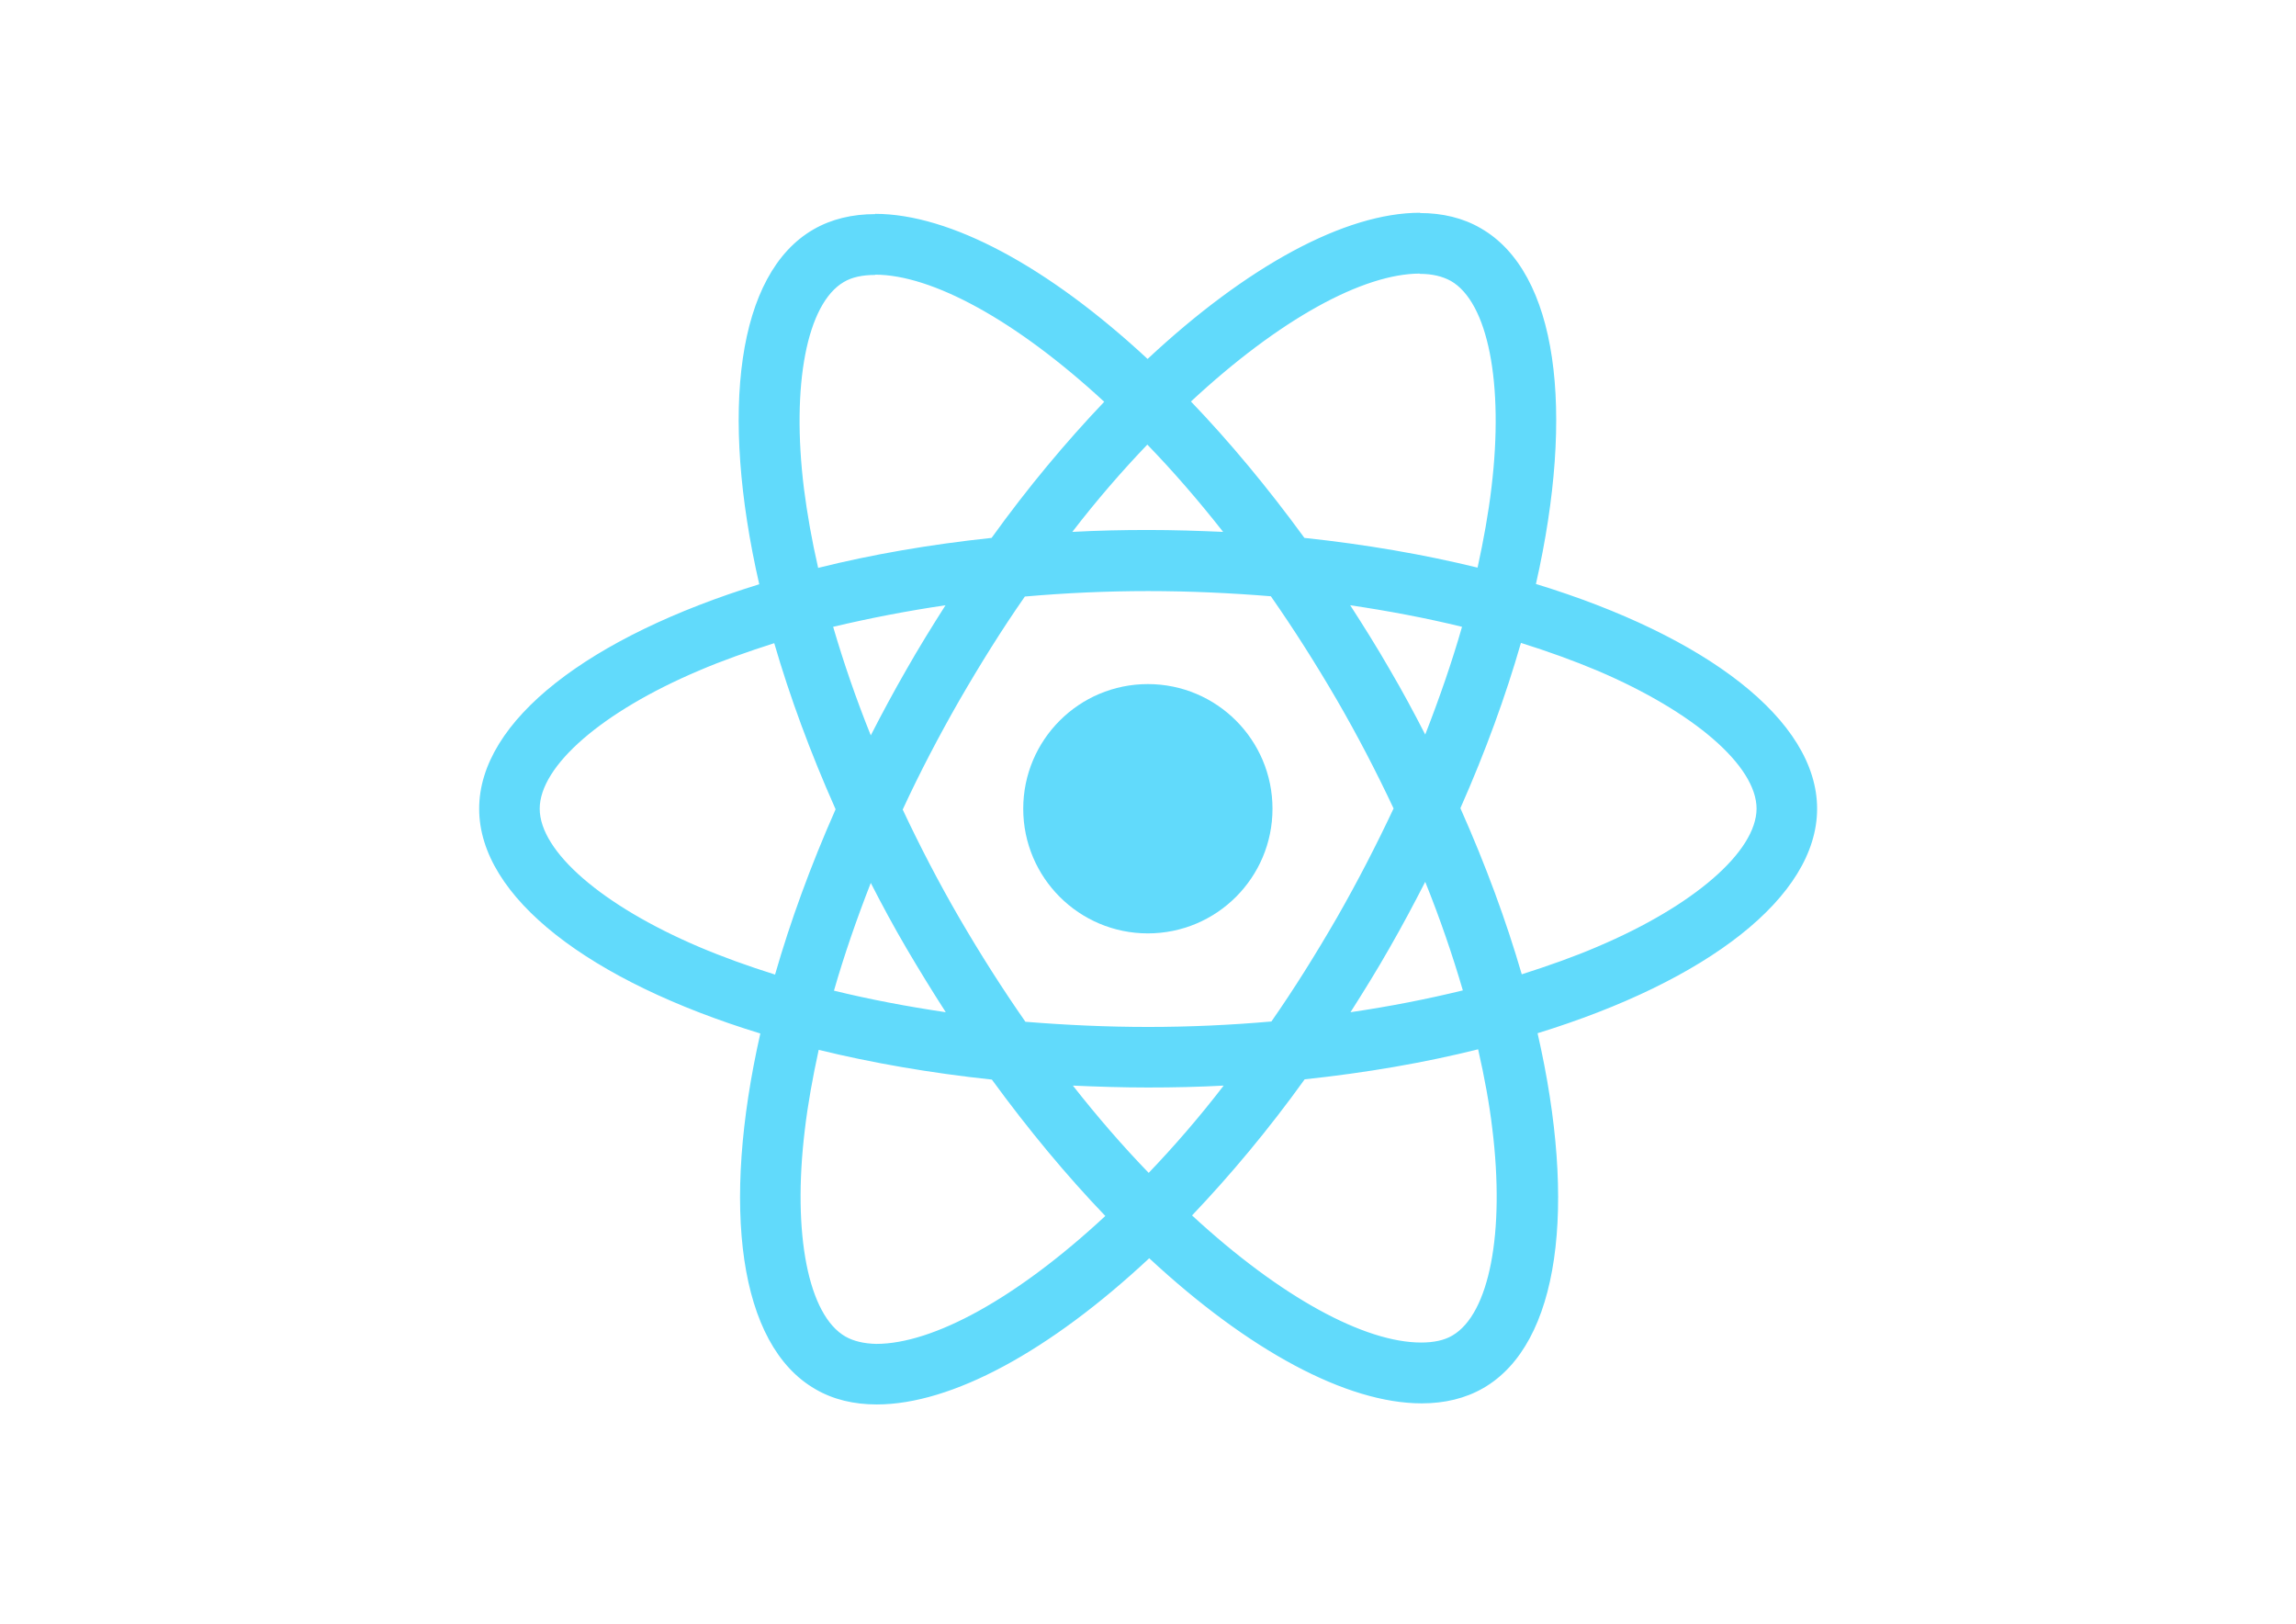
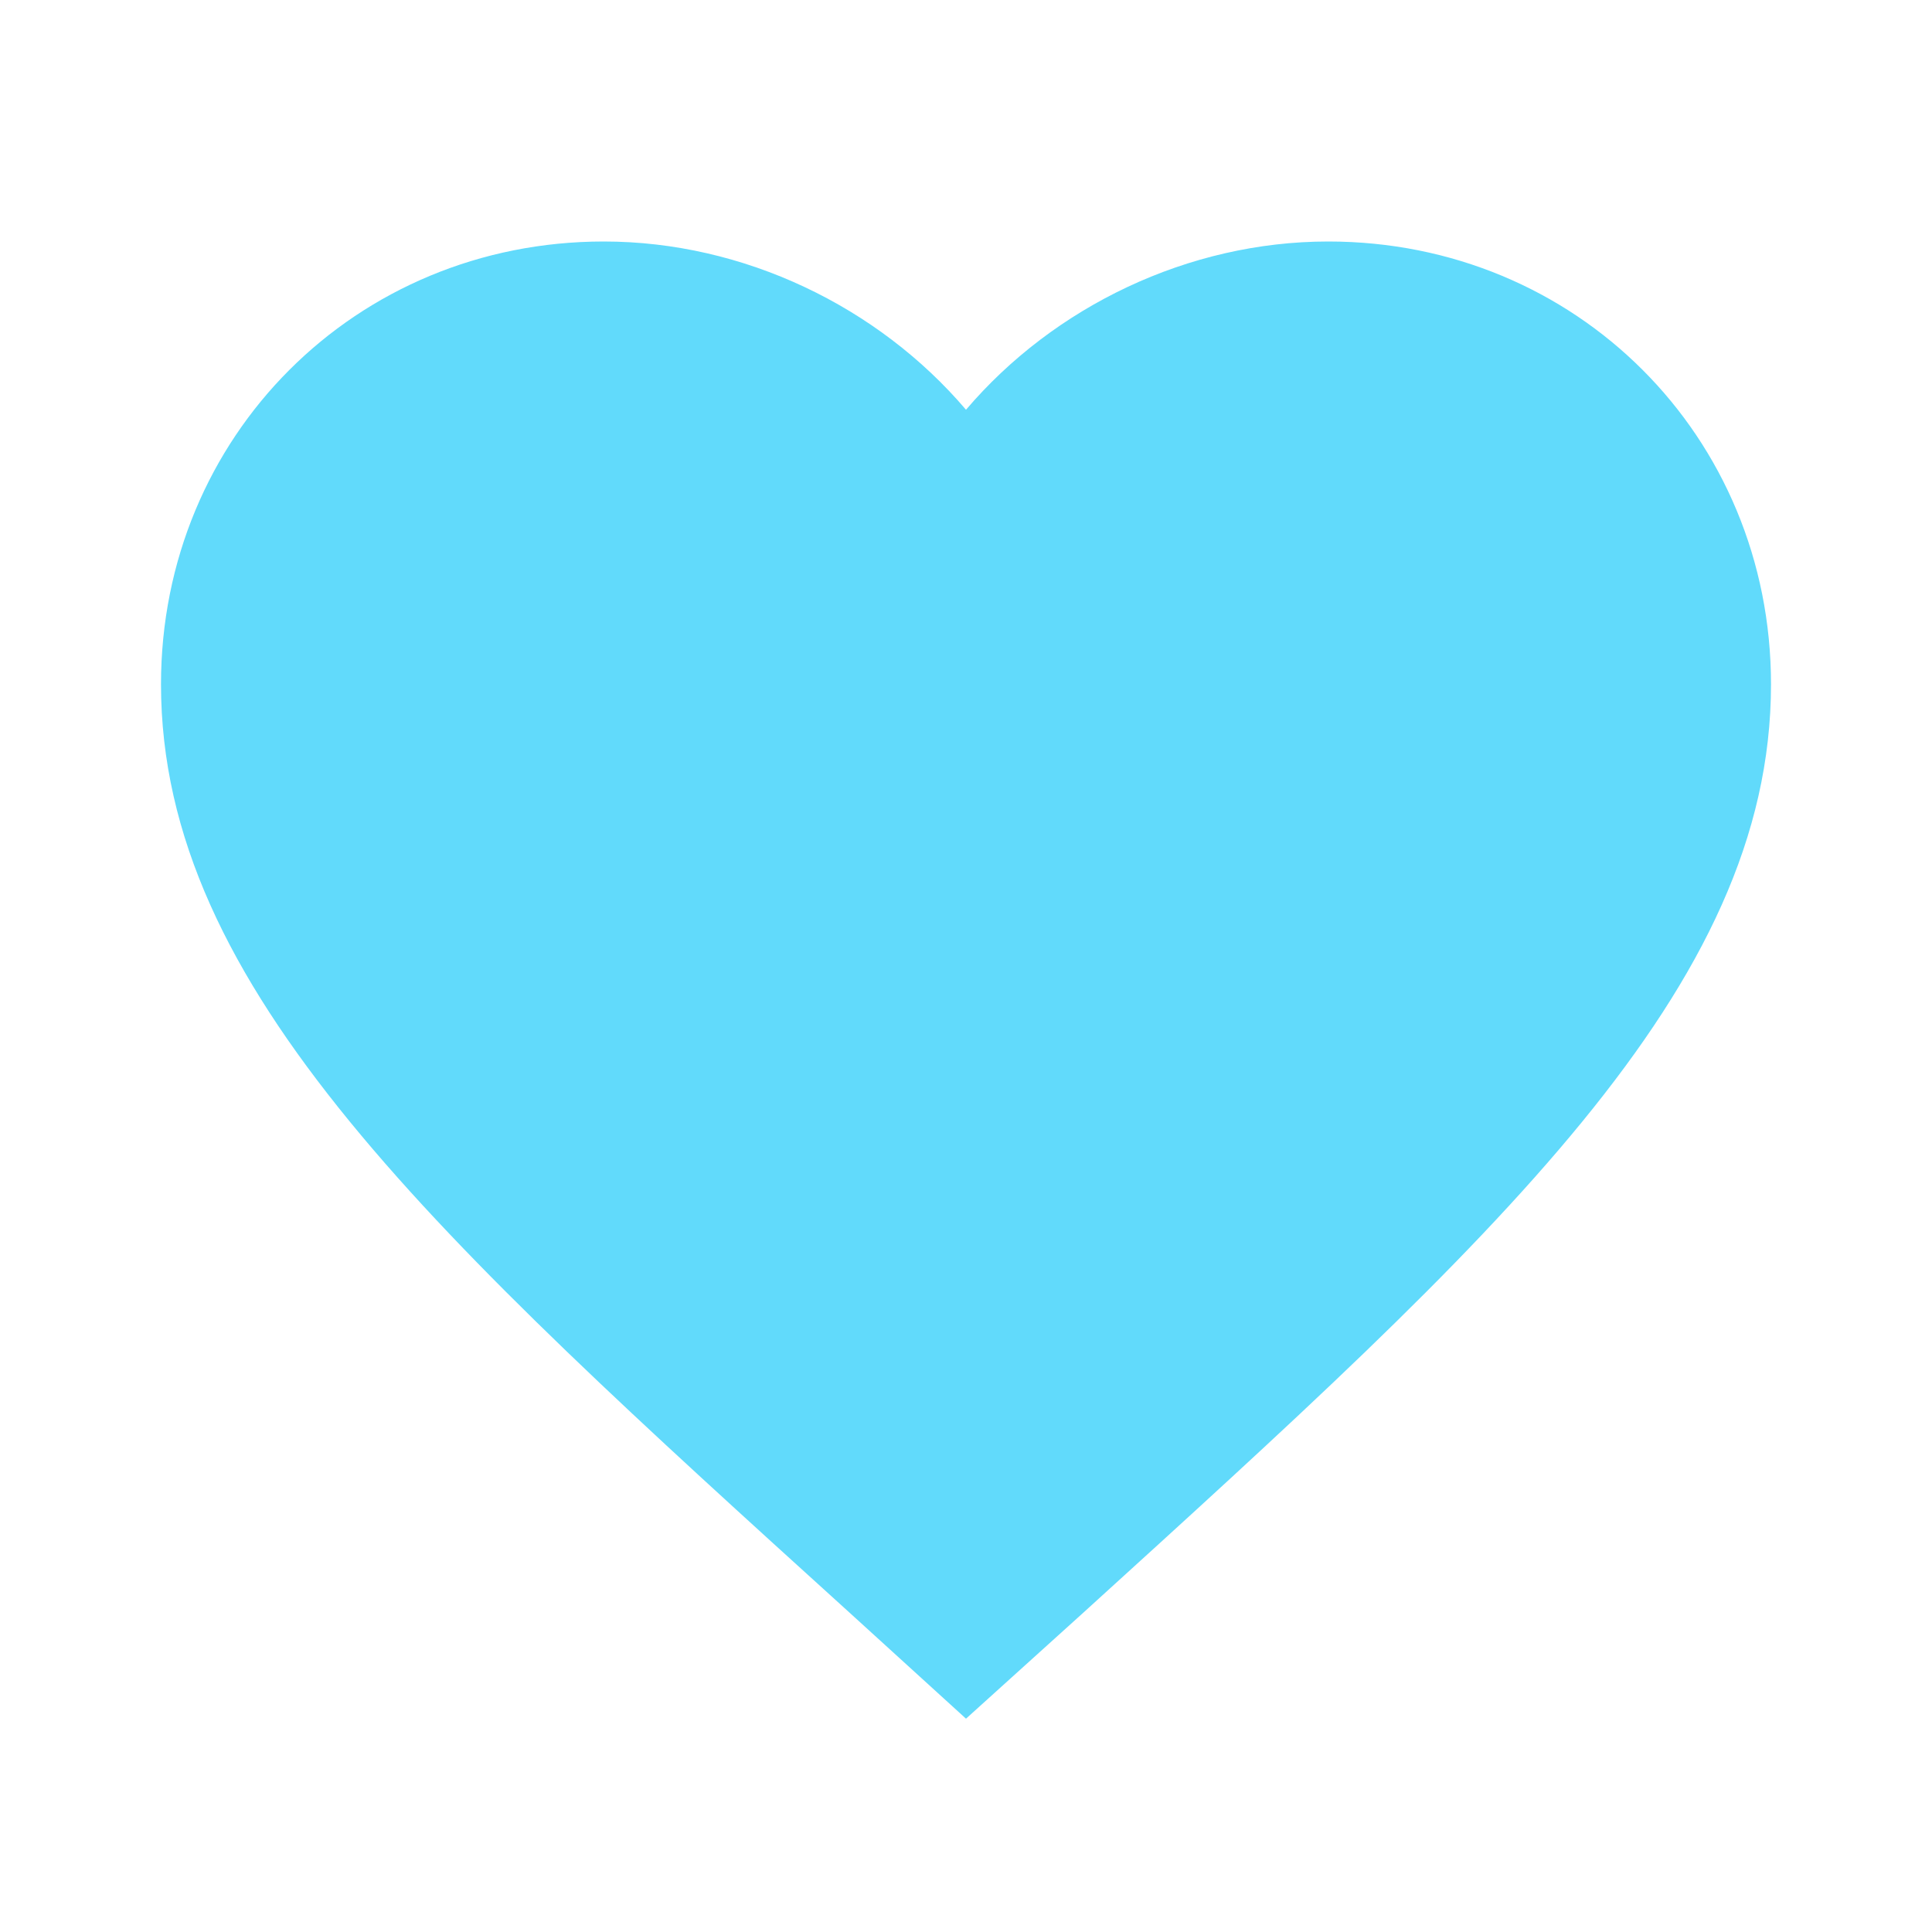
- <svg xmlns="http://www.w3.org/2000/svg" viewBox="0 0 841.9 595.3">
-   <g fill="#61DAFB">
-     <path d="M666.3 296.5c0-32.5-40.7-63.3-103.1-82.4 14.4-63.6 8-114.2-20.2-130.4-6.5-3.8-14.1-5.6-22.4-5.6v22.3c4.6 0 8.3.9 11.4 2.6 13.6 7.8 19.5 37.5 14.9 75.7-1.1 9.4-2.9 19.3-5.1 29.4-19.6-4.8-41-8.5-63.5-10.9-13.5-18.5-27.5-35.3-41.6-50 32.6-30.3 63.2-46.9 84-46.9V78c-27.5 0-63.5 19.6-99.9 53.6-36.4-33.8-72.4-53.2-99.9-53.2v22.3c20.7 0 51.4 16.5 84 46.6-14 14.7-28 31.4-41.3 49.9-22.6 2.4-44 6.1-63.6 11-2.3-10-4-19.7-5.2-29-4.7-38.2 1.1-67.9 14.6-75.8 3-1.8 6.9-2.6 11.5-2.6V78.5c-8.4 0-16 1.8-22.6 5.6-28.1 16.2-34.4 66.7-19.9 130.1-62.2 19.2-102.7 49.9-102.7 82.3 0 32.5 40.7 63.3 103.1 82.4-14.4 63.6-8 114.2 20.2 130.4 6.5 3.8 14.1 5.6 22.5 5.6 27.5 0 63.5-19.6 99.9-53.6 36.4 33.8 72.4 53.2 99.9 53.2 8.4 0 16-1.8 22.6-5.6 28.1-16.2 34.4-66.7 19.9-130.1 62-19.1 102.5-49.9 102.5-82.3zm-130.2-66.7c-3.7 12.9-8.3 26.2-13.5 39.5-4.1-8-8.4-16-13.1-24-4.6-8-9.5-15.8-14.4-23.4 14.2 2.1 27.9 4.7 41 7.9zm-45.8 106.5c-7.8 13.5-15.8 26.3-24.1 38.2-14.9 1.3-30 2-45.2 2-15.1 0-30.2-.7-45-1.9-8.3-11.9-16.4-24.6-24.2-38-7.6-13.1-14.5-26.4-20.8-39.8 6.2-13.4 13.2-26.8 20.7-39.9 7.8-13.5 15.8-26.3 24.1-38.2 14.9-1.3 30-2 45.2-2 15.1 0 30.2.7 45 1.9 8.3 11.9 16.4 24.6 24.2 38 7.6 13.1 14.5 26.4 20.8 39.8-6.3 13.4-13.2 26.8-20.7 39.9zm32.3-13c5.4 13.4 10 26.8 13.8 39.8-13.1 3.2-26.9 5.9-41.2 8 4.9-7.7 9.8-15.6 14.4-23.7 4.6-8 8.9-16.1 13-24.1zM421.2 430c-9.3-9.6-18.6-20.3-27.8-32 9 .4 18.2.7 27.5.7 9.4 0 18.7-.2 27.8-.7-9 11.7-18.3 22.4-27.5 32zm-74.4-58.9c-14.2-2.1-27.9-4.7-41-7.9 3.7-12.9 8.3-26.2 13.5-39.5 4.1 8 8.4 16 13.1 24 4.7 8 9.5 15.8 14.4 23.4zM420.7 163c9.3 9.6 18.6 20.3 27.8 32-9-.4-18.2-.7-27.5-.7-9.4 0-18.7.2-27.8.7 9-11.7 18.3-22.4 27.5-32zm-74 58.9c-4.9 7.7-9.8 15.6-14.4 23.7-4.6 8-8.9 16-13 24-5.4-13.4-10-26.8-13.8-39.8 13.1-3.1 26.9-5.8 41.2-7.9zm-90.5 125.2c-35.4-15.1-58.3-34.9-58.3-50.6 0-15.7 22.9-35.6 58.3-50.6 8.6-3.7 18-7 27.7-10.1 5.7 19.6 13.2 40 22.5 60.9-9.2 20.8-16.6 41.1-22.2 60.6-9.9-3.1-19.3-6.5-28-10.2zM310 490c-13.6-7.8-19.5-37.5-14.9-75.7 1.1-9.4 2.9-19.3 5.1-29.4 19.6 4.8 41 8.5 63.5 10.9 13.5 18.5 27.5 35.3 41.6 50-32.6 30.3-63.2 46.9-84 46.9-4.5-.1-8.3-1-11.3-2.7zm237.2-76.2c4.7 38.2-1.1 67.9-14.6 75.8-3 1.8-6.9 2.6-11.5 2.6-20.7 0-51.4-16.5-84-46.6 14-14.7 28-31.4 41.3-49.9 22.6-2.4 44-6.1 63.6-11 2.3 10.1 4.1 19.8 5.2 29.1zm38.5-66.7c-8.6 3.7-18 7-27.7 10.1-5.7-19.6-13.2-40-22.5-60.9 9.2-20.8 16.6-41.1 22.2-60.6 9.9 3.1 19.3 6.5 28.1 10.2 35.4 15.1 58.3 34.9 58.3 50.6-.1 15.7-23 35.6-58.4 50.6zM320.8 78.4z" />
-     <circle cx="420.9" cy="296.5" r="45.7" />
-     <path d="M520.5 78.1z" />
-   </g>
+ <svg xmlns="http://www.w3.org/2000/svg" viewBox="0 0 24 24" fill="#61DAFB" width="64" height="64">
+   <path d="M12 21.35l-1.45-1.32C5.4 15.36 2 12.28 2 8.5            2 5.42 4.42 3 7.5 3c1.74 0 3.41 0.81 4.5 2.09            C13.09 3.81 14.76 3 16.5 3            19.58 3 22 5.42 22 8.5            c0 3.78-3.4 6.86-8.55 11.54L12 21.35z" />
</svg>
